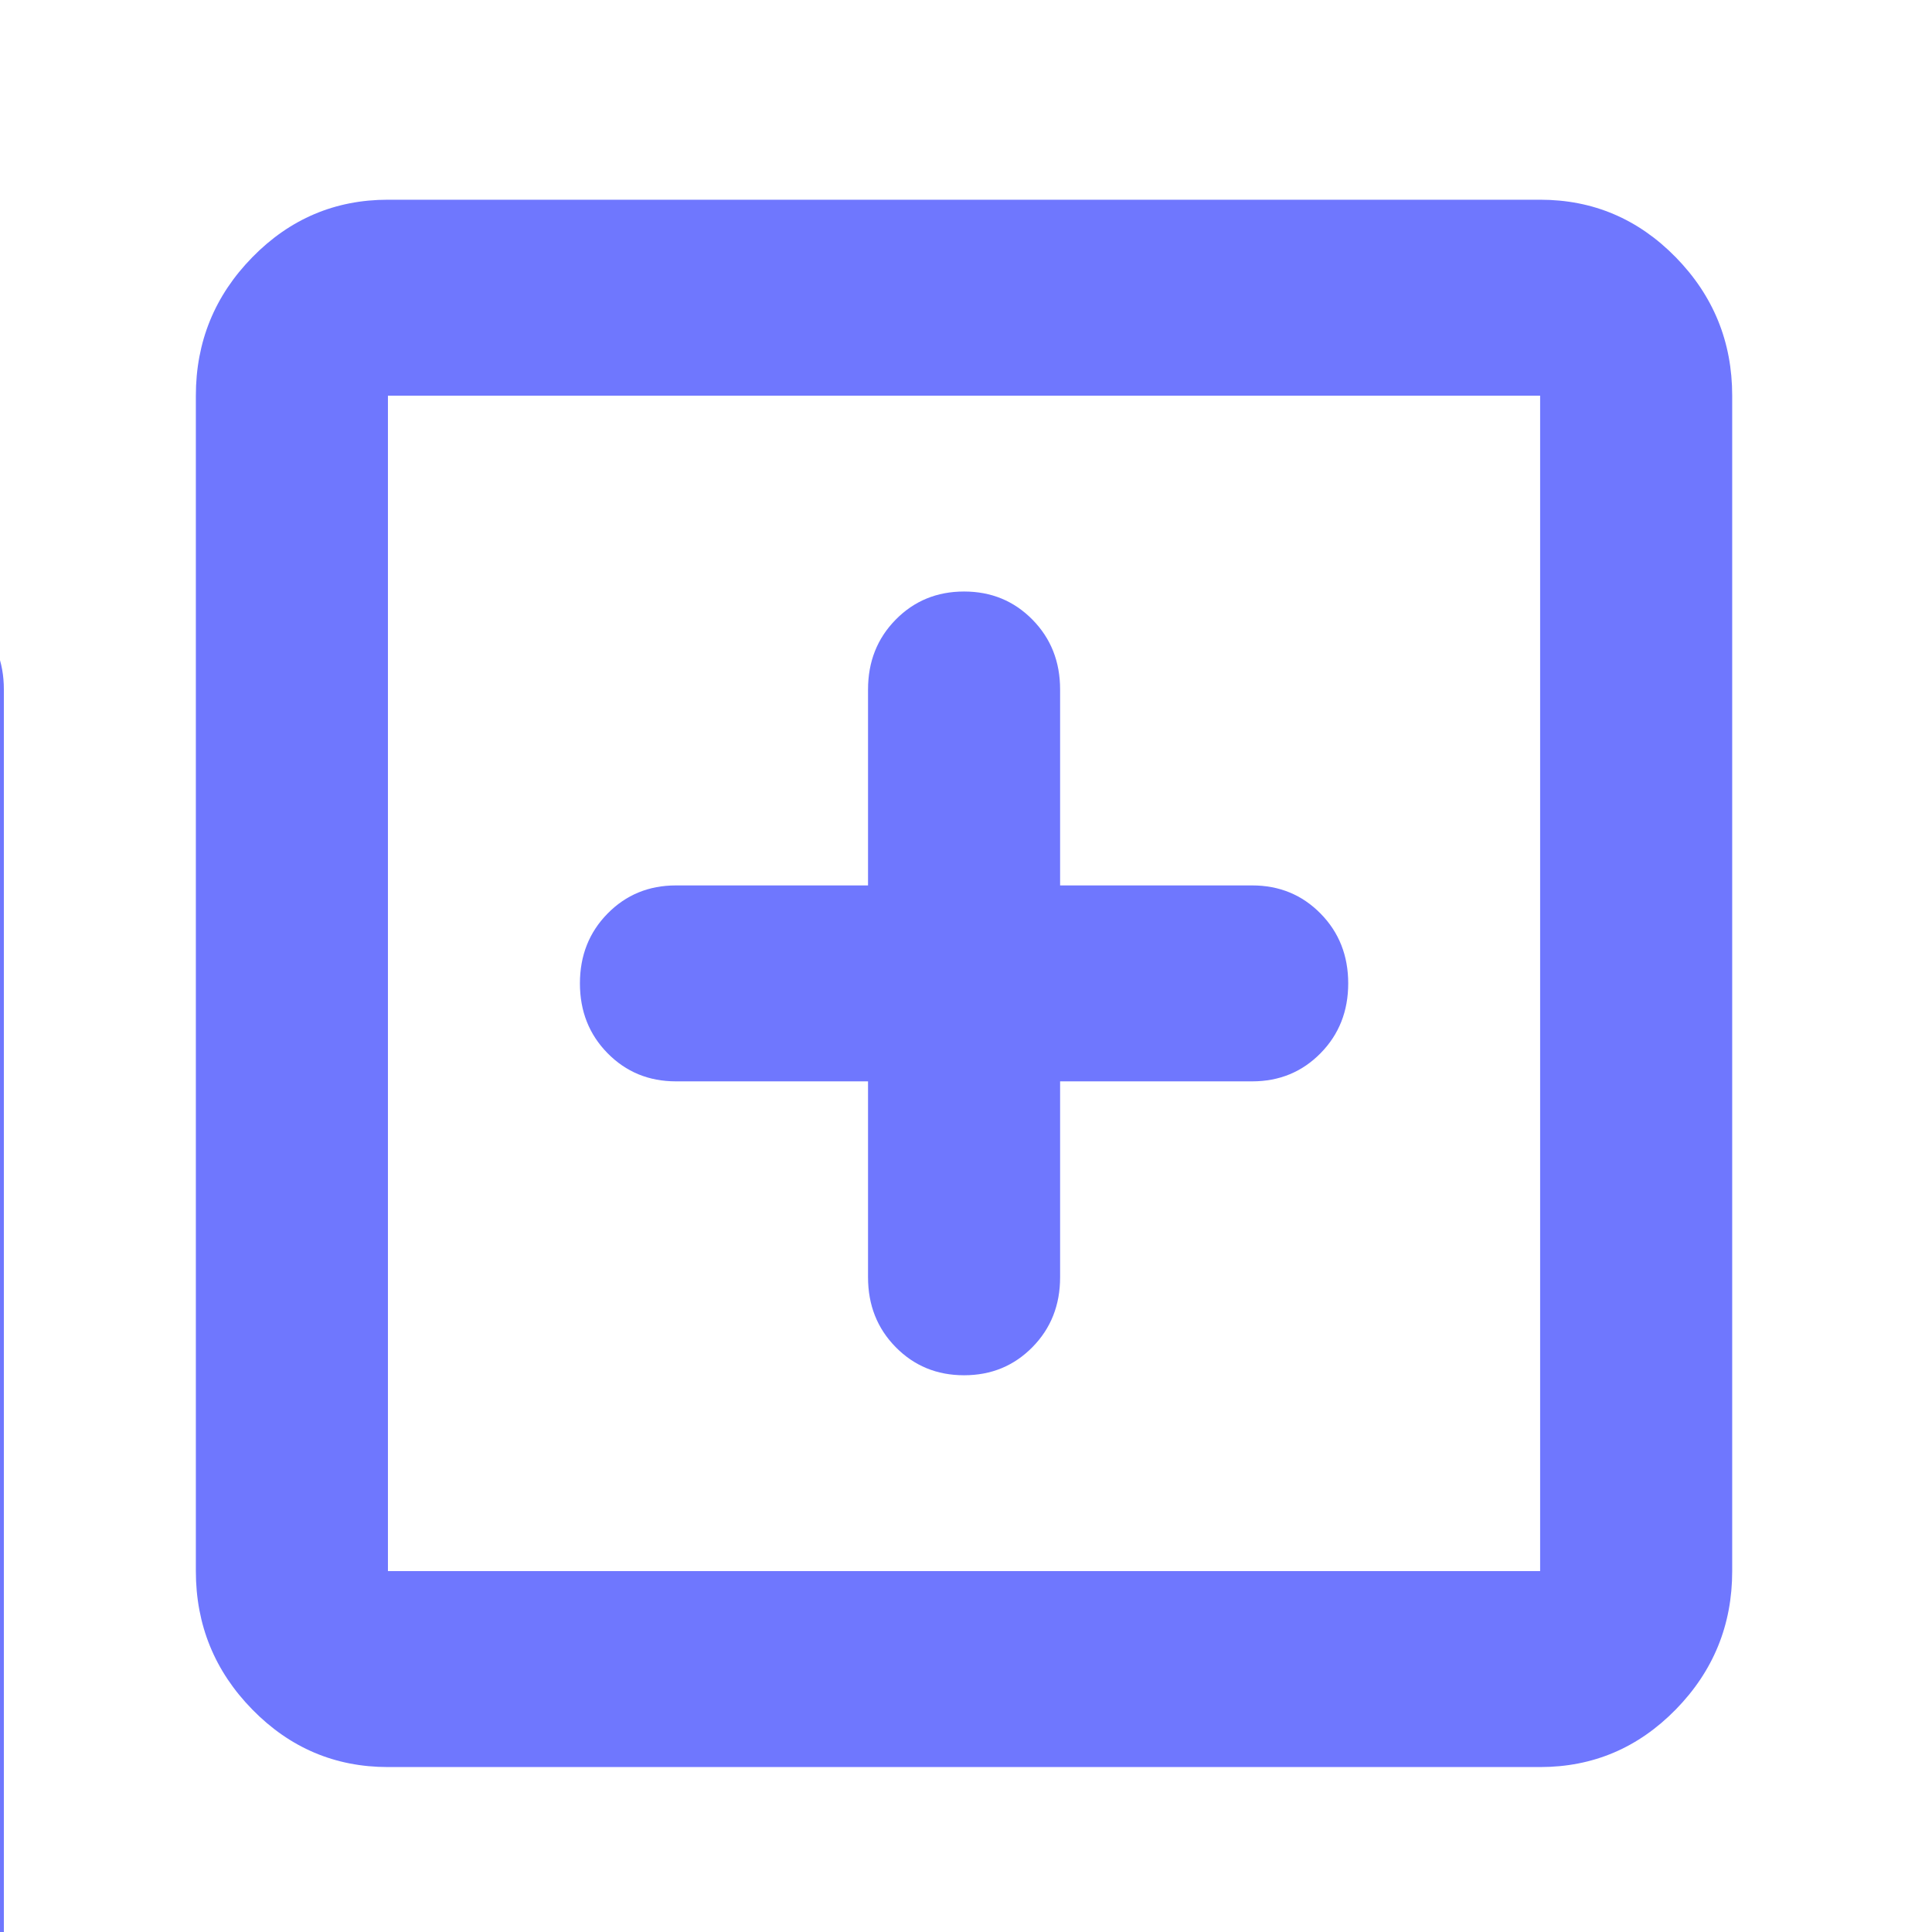
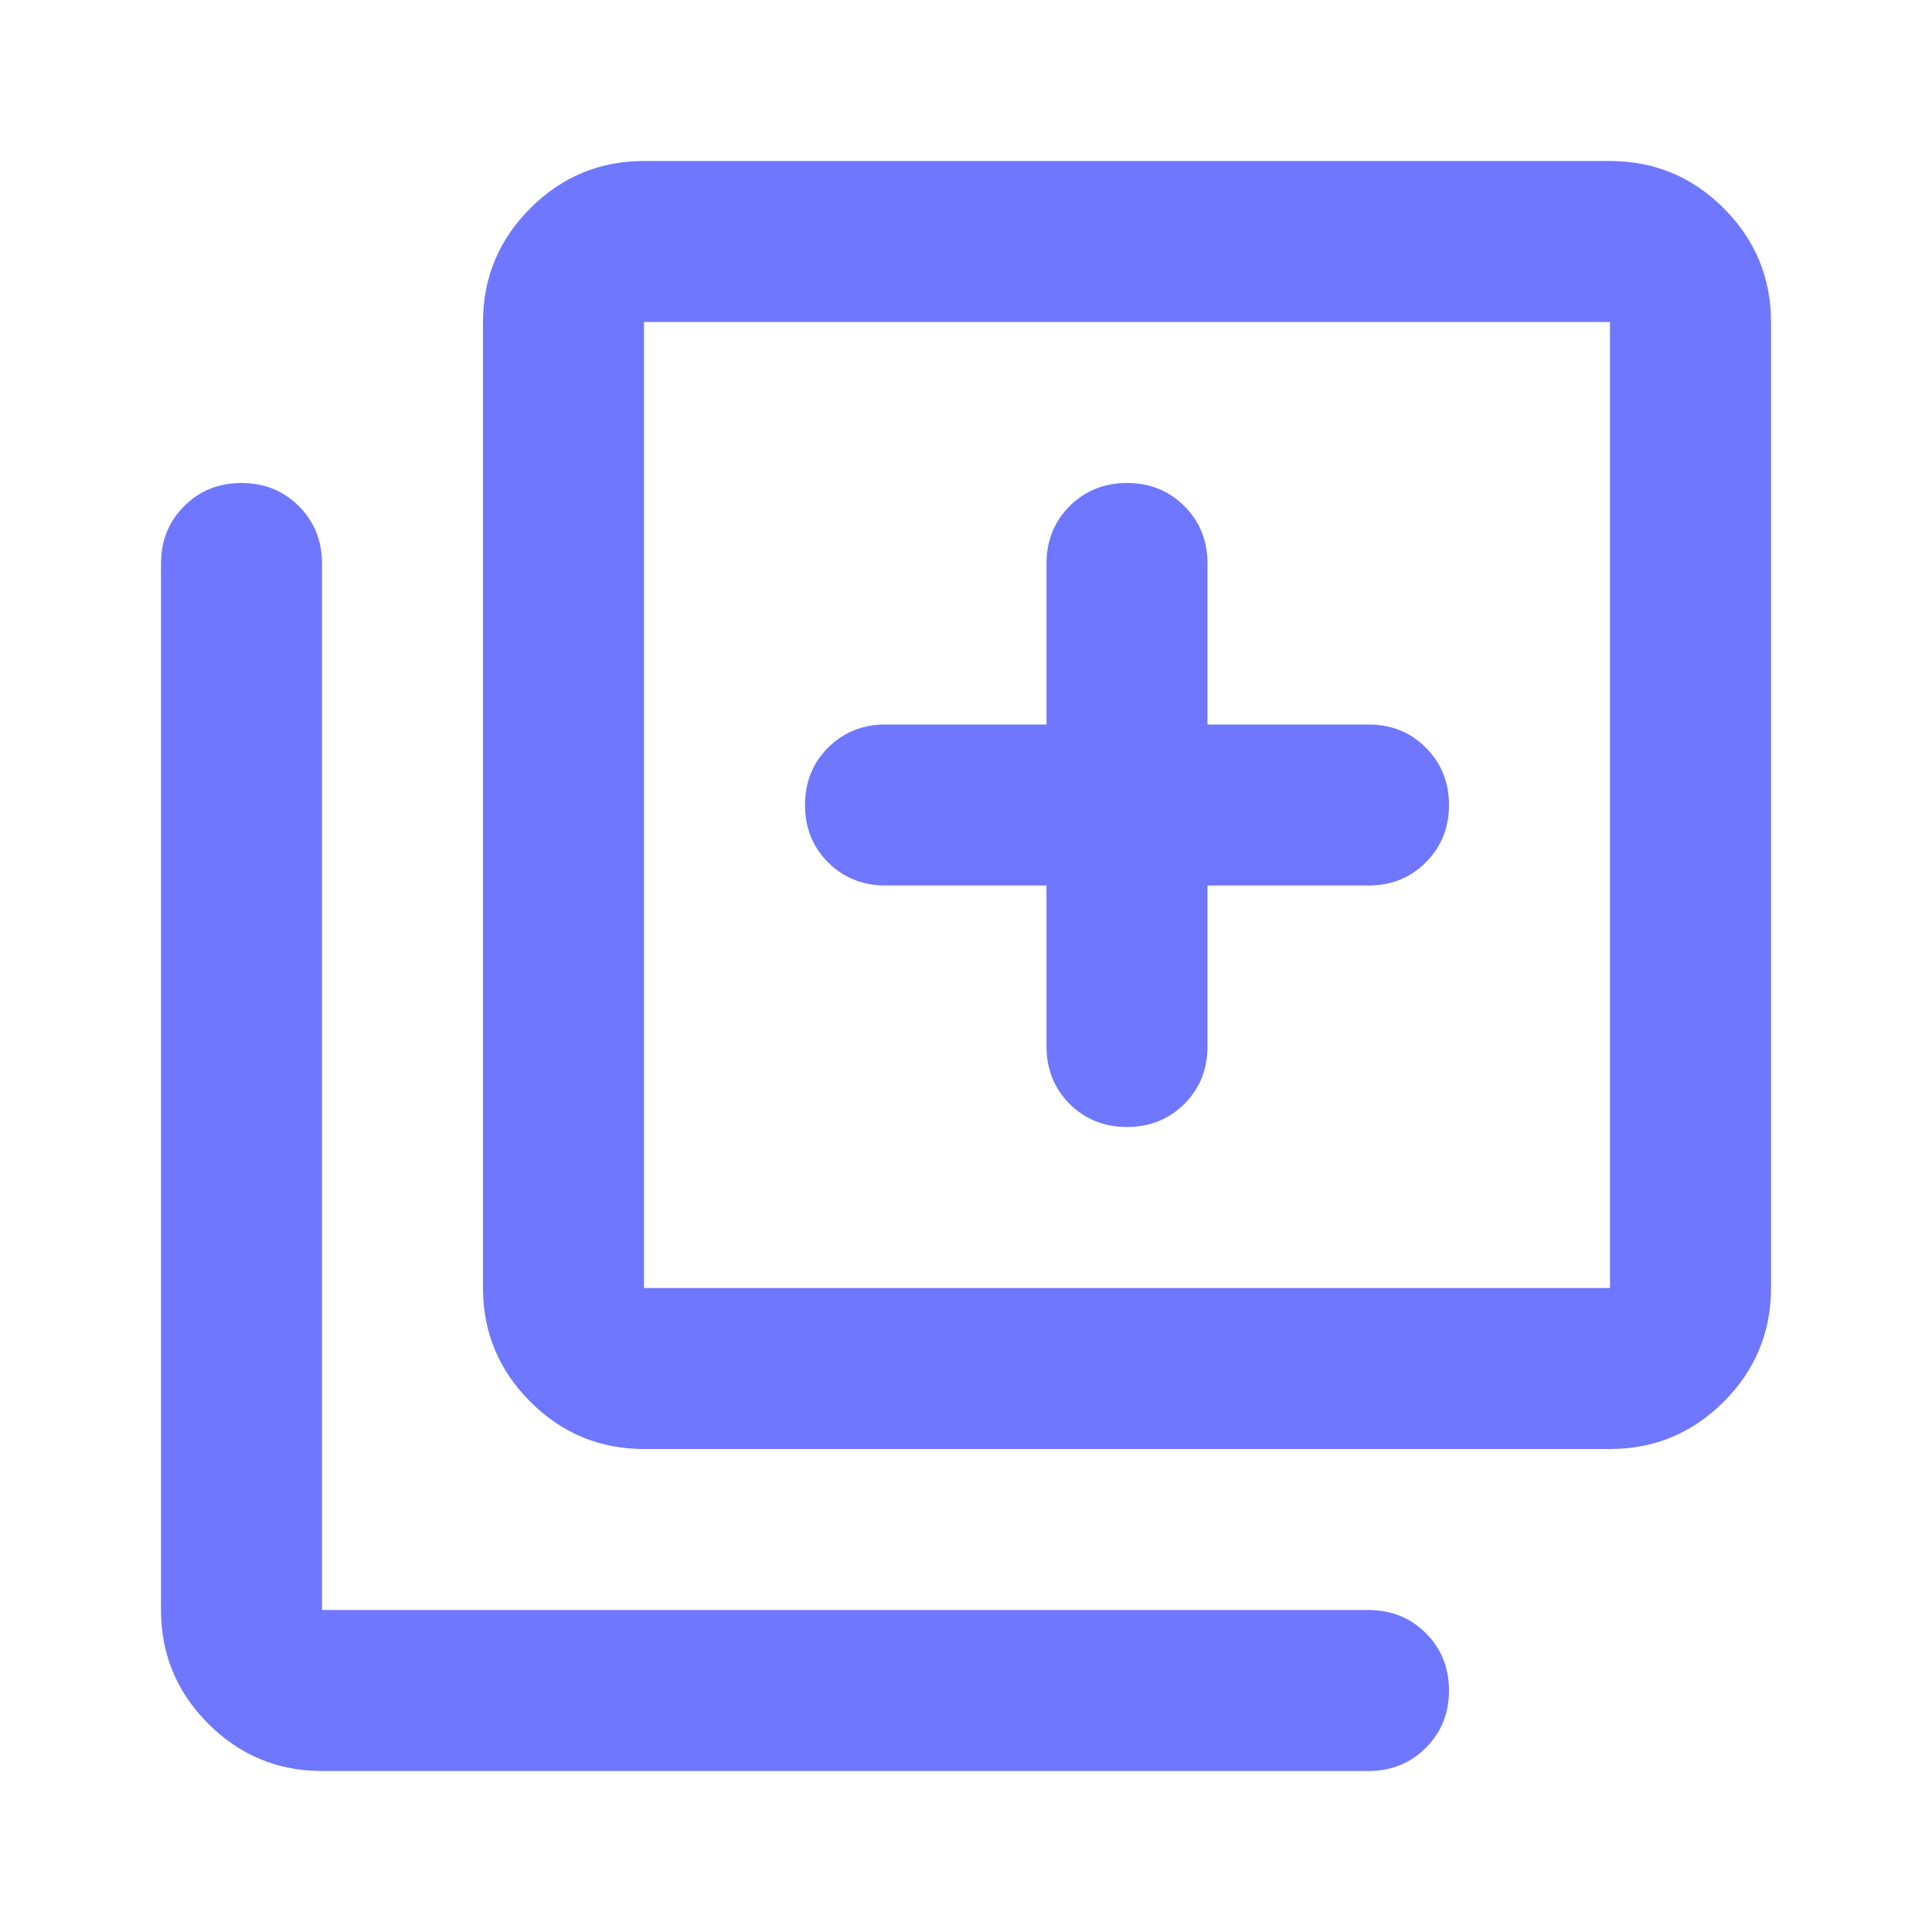
- <svg xmlns="http://www.w3.org/2000/svg" width="24" height="24" fill="none">
-   <g>
-     <path stroke="null" id="svg_1" fill="#6F77FE" d="m11.976,17.084c0.338,0 0.621,-0.117 0.85,-0.35c0.229,-0.233 0.343,-0.522 0.343,-0.867l0,-2.434l2.386,0c0.338,0 0.621,-0.117 0.85,-0.35c0.229,-0.233 0.343,-0.522 0.343,-0.867c0,-0.345 -0.114,-0.634 -0.343,-0.867c-0.229,-0.233 -0.512,-0.35 -0.85,-0.35l-2.386,0l0,-2.434c0,-0.345 -0.114,-0.634 -0.343,-0.867c-0.229,-0.233 -0.512,-0.35 -0.85,-0.35c-0.338,0 -0.621,0.117 -0.85,0.35c-0.229,0.233 -0.343,0.522 -0.343,0.867l0,2.434l-2.386,0c-0.338,0 -0.621,0.117 -0.85,0.35c-0.229,0.233 -0.343,0.522 -0.343,0.867c0,0.345 0.114,0.634 0.343,0.867c0.229,0.233 0.512,0.35 0.85,0.35l2.386,0l0,2.434c0,0.345 0.114,0.634 0.343,0.867c0.229,0.233 0.512,0.35 0.85,0.35zm-7.157,4.867c-0.656,0 -1.218,-0.238 -1.685,-0.715c-0.467,-0.477 -0.701,-1.05 -0.701,-1.719l0,-14.602c0,-0.669 0.234,-1.242 0.701,-1.719c0.467,-0.477 1.029,-0.715 1.685,-0.715l14.313,0c0.656,0 1.218,0.238 1.685,0.715c0.467,0.477 0.701,1.05 0.701,1.719l0,14.602c0,0.669 -0.234,1.242 -0.701,1.719c-0.467,0.477 -1.029,0.715 -1.685,0.715l-14.313,0zm0,-2.434l14.313,0l0,-14.602l-14.313,0l0,14.602zm-4.771,7.301c-0.656,0 -1.218,-0.238 -1.685,-0.715c-0.467,-0.477 -0.701,-1.05 -0.701,-1.719l0,-15.819c0,-0.345 0.114,-0.634 0.343,-0.867c0.229,-0.233 0.512,-0.35 0.85,-0.35c0.338,0 0.621,0.117 0.85,0.35c0.229,0.233 0.343,0.522 0.343,0.867l0,15.819l15.506,0c0.338,0 0.621,0.117 0.85,0.35c0.229,0.233 0.343,0.522 0.343,0.867c0,0.345 -0.114,0.634 -0.343,0.867c-0.229,0.233 -0.512,0.35 -0.85,0.35l-15.506,0z" />
-   </g>
+ <svg xmlns="http://www.w3.org/2000/svg" width="24" height="24" viewBox="0 0 24 24" fill="none">
+   <path d="M14 14C14.283 14 14.521 13.904 14.713 13.713C14.904 13.521 15 13.283 15 13V11H17C17.283 11 17.521 10.904 17.712 10.713C17.904 10.521 18 10.283 18 10C18 9.717 17.904 9.479 17.712 9.287C17.521 9.096 17.283 9 17 9H15V7C15 6.717 14.904 6.479 14.713 6.287C14.521 6.096 14.283 6 14 6C13.717 6 13.479 6.096 13.287 6.287C13.096 6.479 13 6.717 13 7V9H11C10.717 9 10.479 9.096 10.287 9.287C10.096 9.479 10 9.717 10 10C10 10.283 10.096 10.521 10.287 10.713C10.479 10.904 10.717 11 11 11H13V13C13 13.283 13.096 13.521 13.287 13.713C13.479 13.904 13.717 14 14 14ZM8 18C7.45 18 6.979 17.804 6.588 17.413C6.196 17.021 6 16.55 6 16V4C6 3.45 6.196 2.979 6.588 2.587C6.979 2.196 7.45 2 8 2H20C20.55 2 21.021 2.196 21.413 2.587C21.804 2.979 22 3.45 22 4V16C22 16.55 21.804 17.021 21.413 17.413C21.021 17.804 20.55 18 20 18H8ZM8 16H20V4H8V16ZM4 22C3.45 22 2.979 21.804 2.587 21.413C2.196 21.021 2 20.55 2 20V7C2 6.717 2.096 6.479 2.288 6.287C2.479 6.096 2.717 6 3 6C3.283 6 3.521 6.096 3.712 6.287C3.904 6.479 4 6.717 4 7V20H17C17.283 20 17.521 20.096 17.712 20.288C17.904 20.479 18 20.717 18 21C18 21.283 17.904 21.521 17.712 21.712C17.521 21.904 17.283 22 17 22H4Z" fill="#6F77FE" />
</svg>
